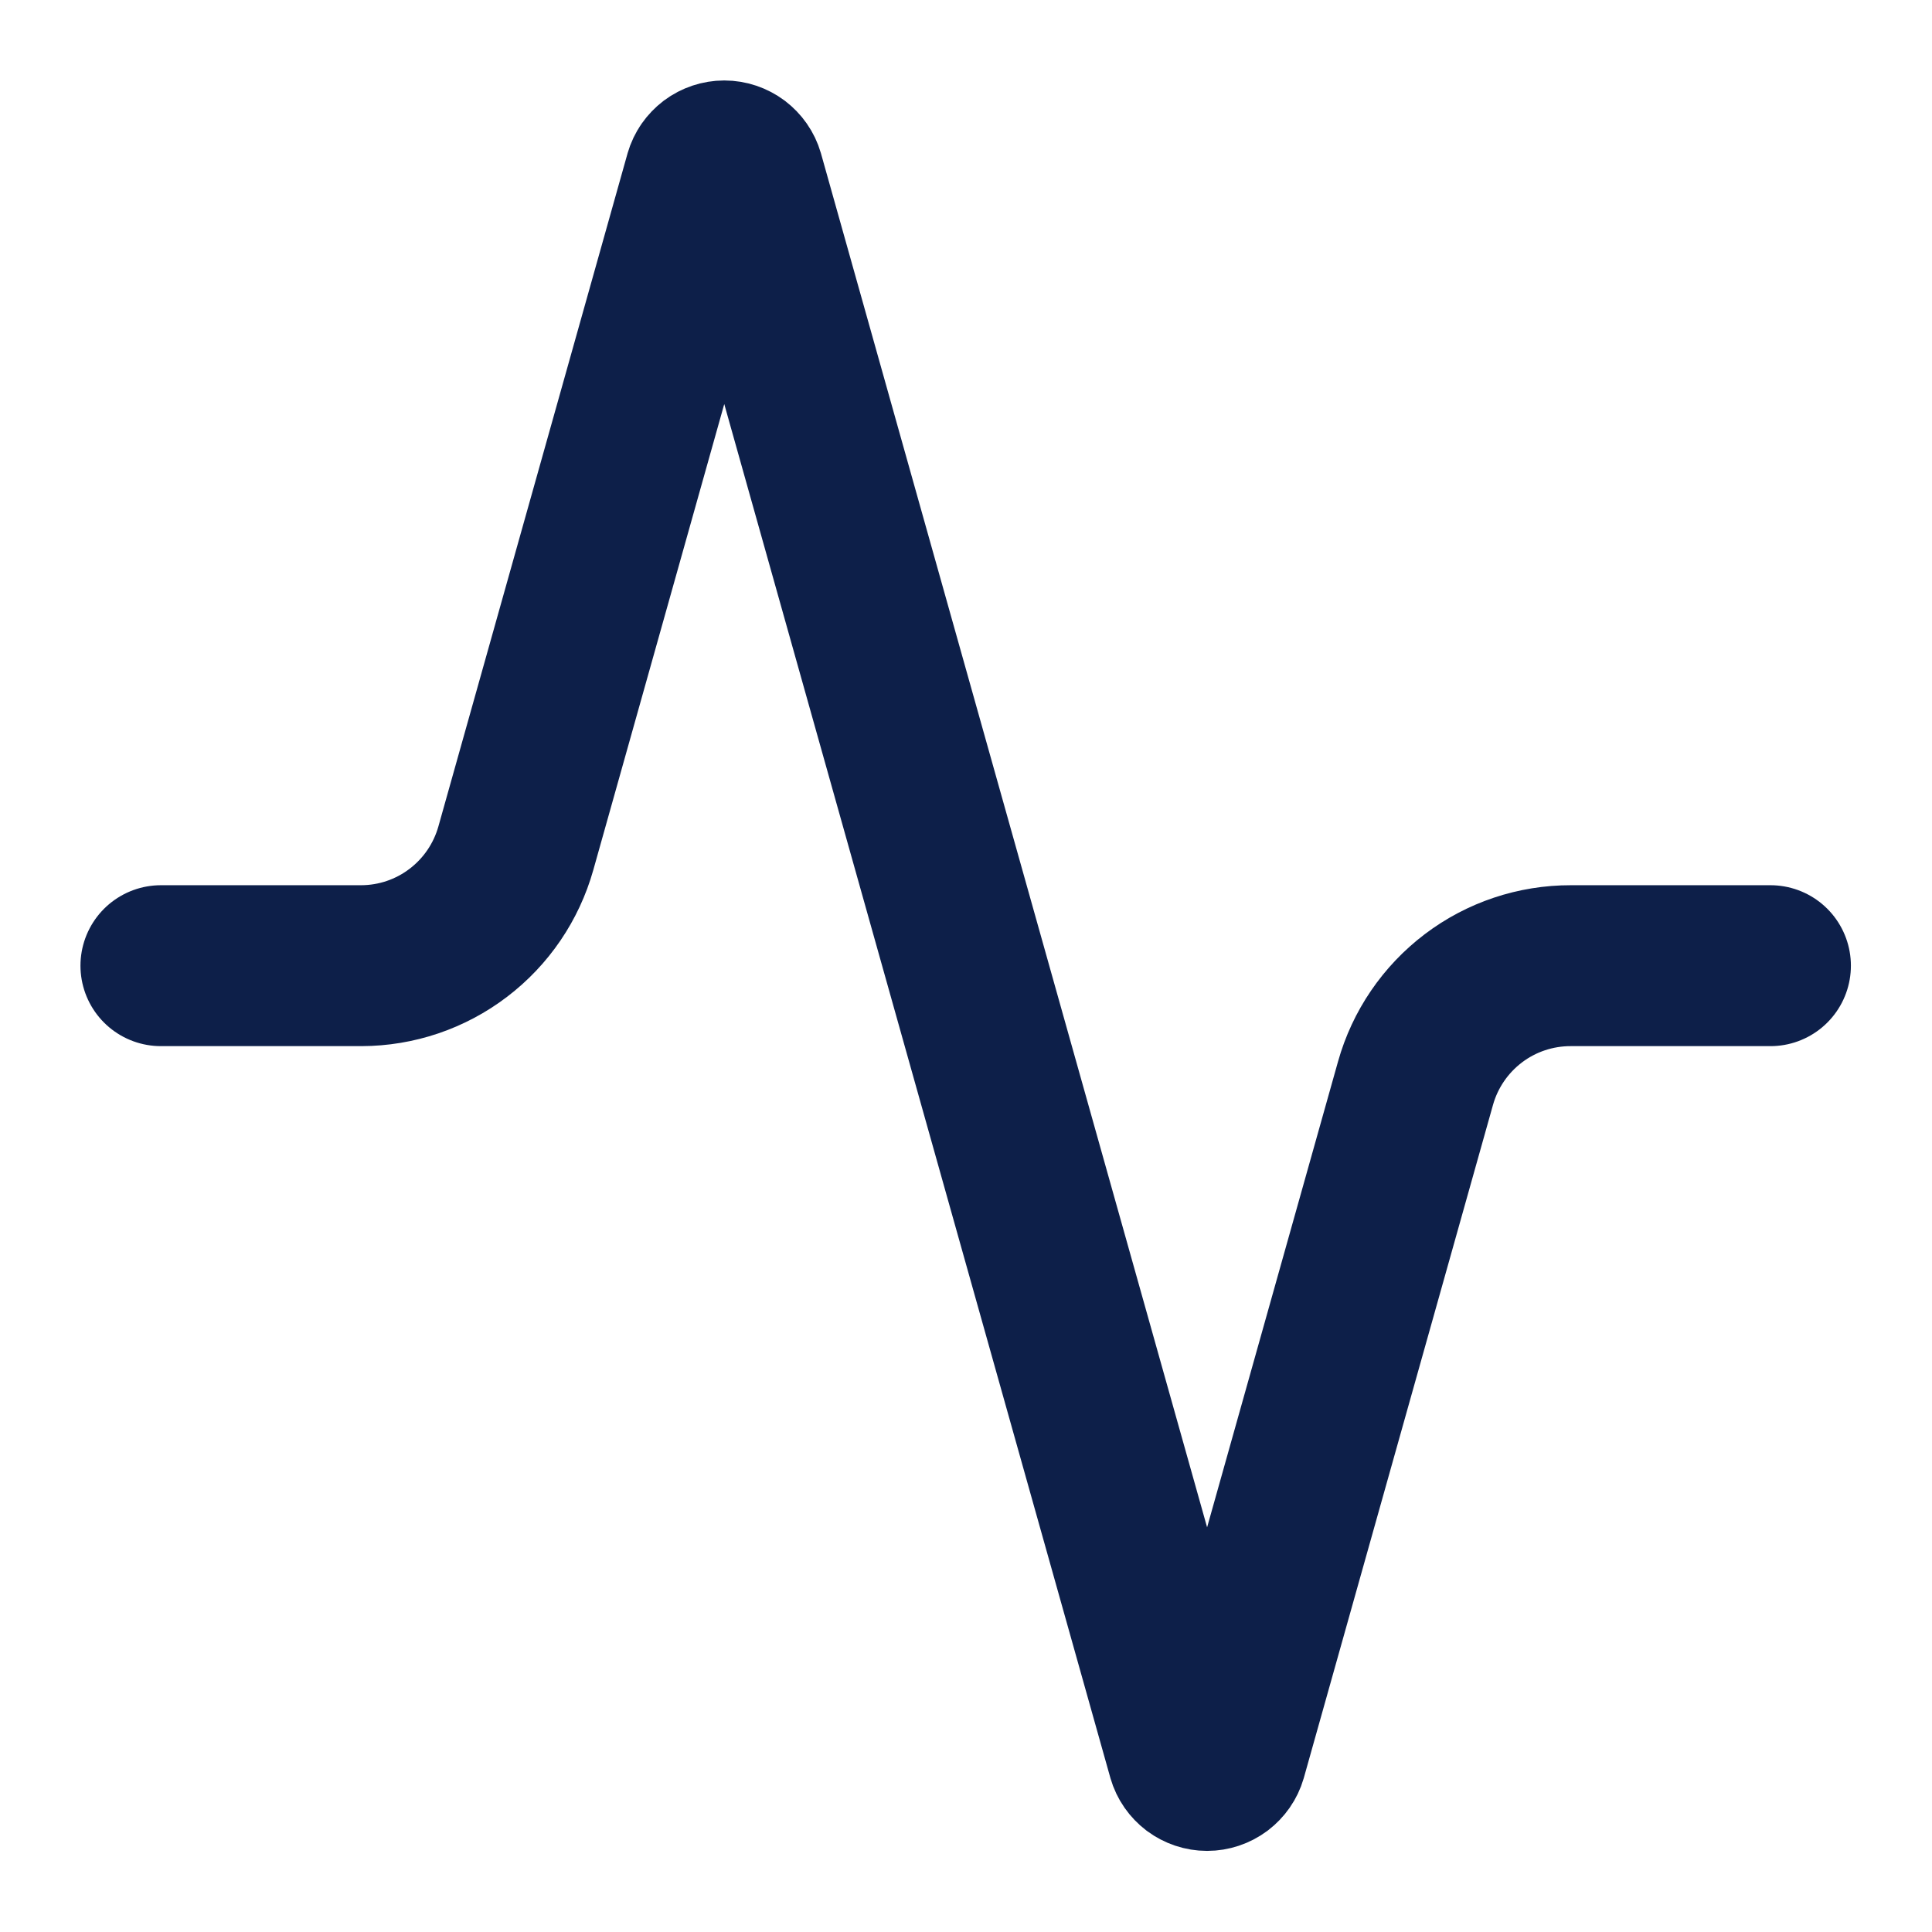
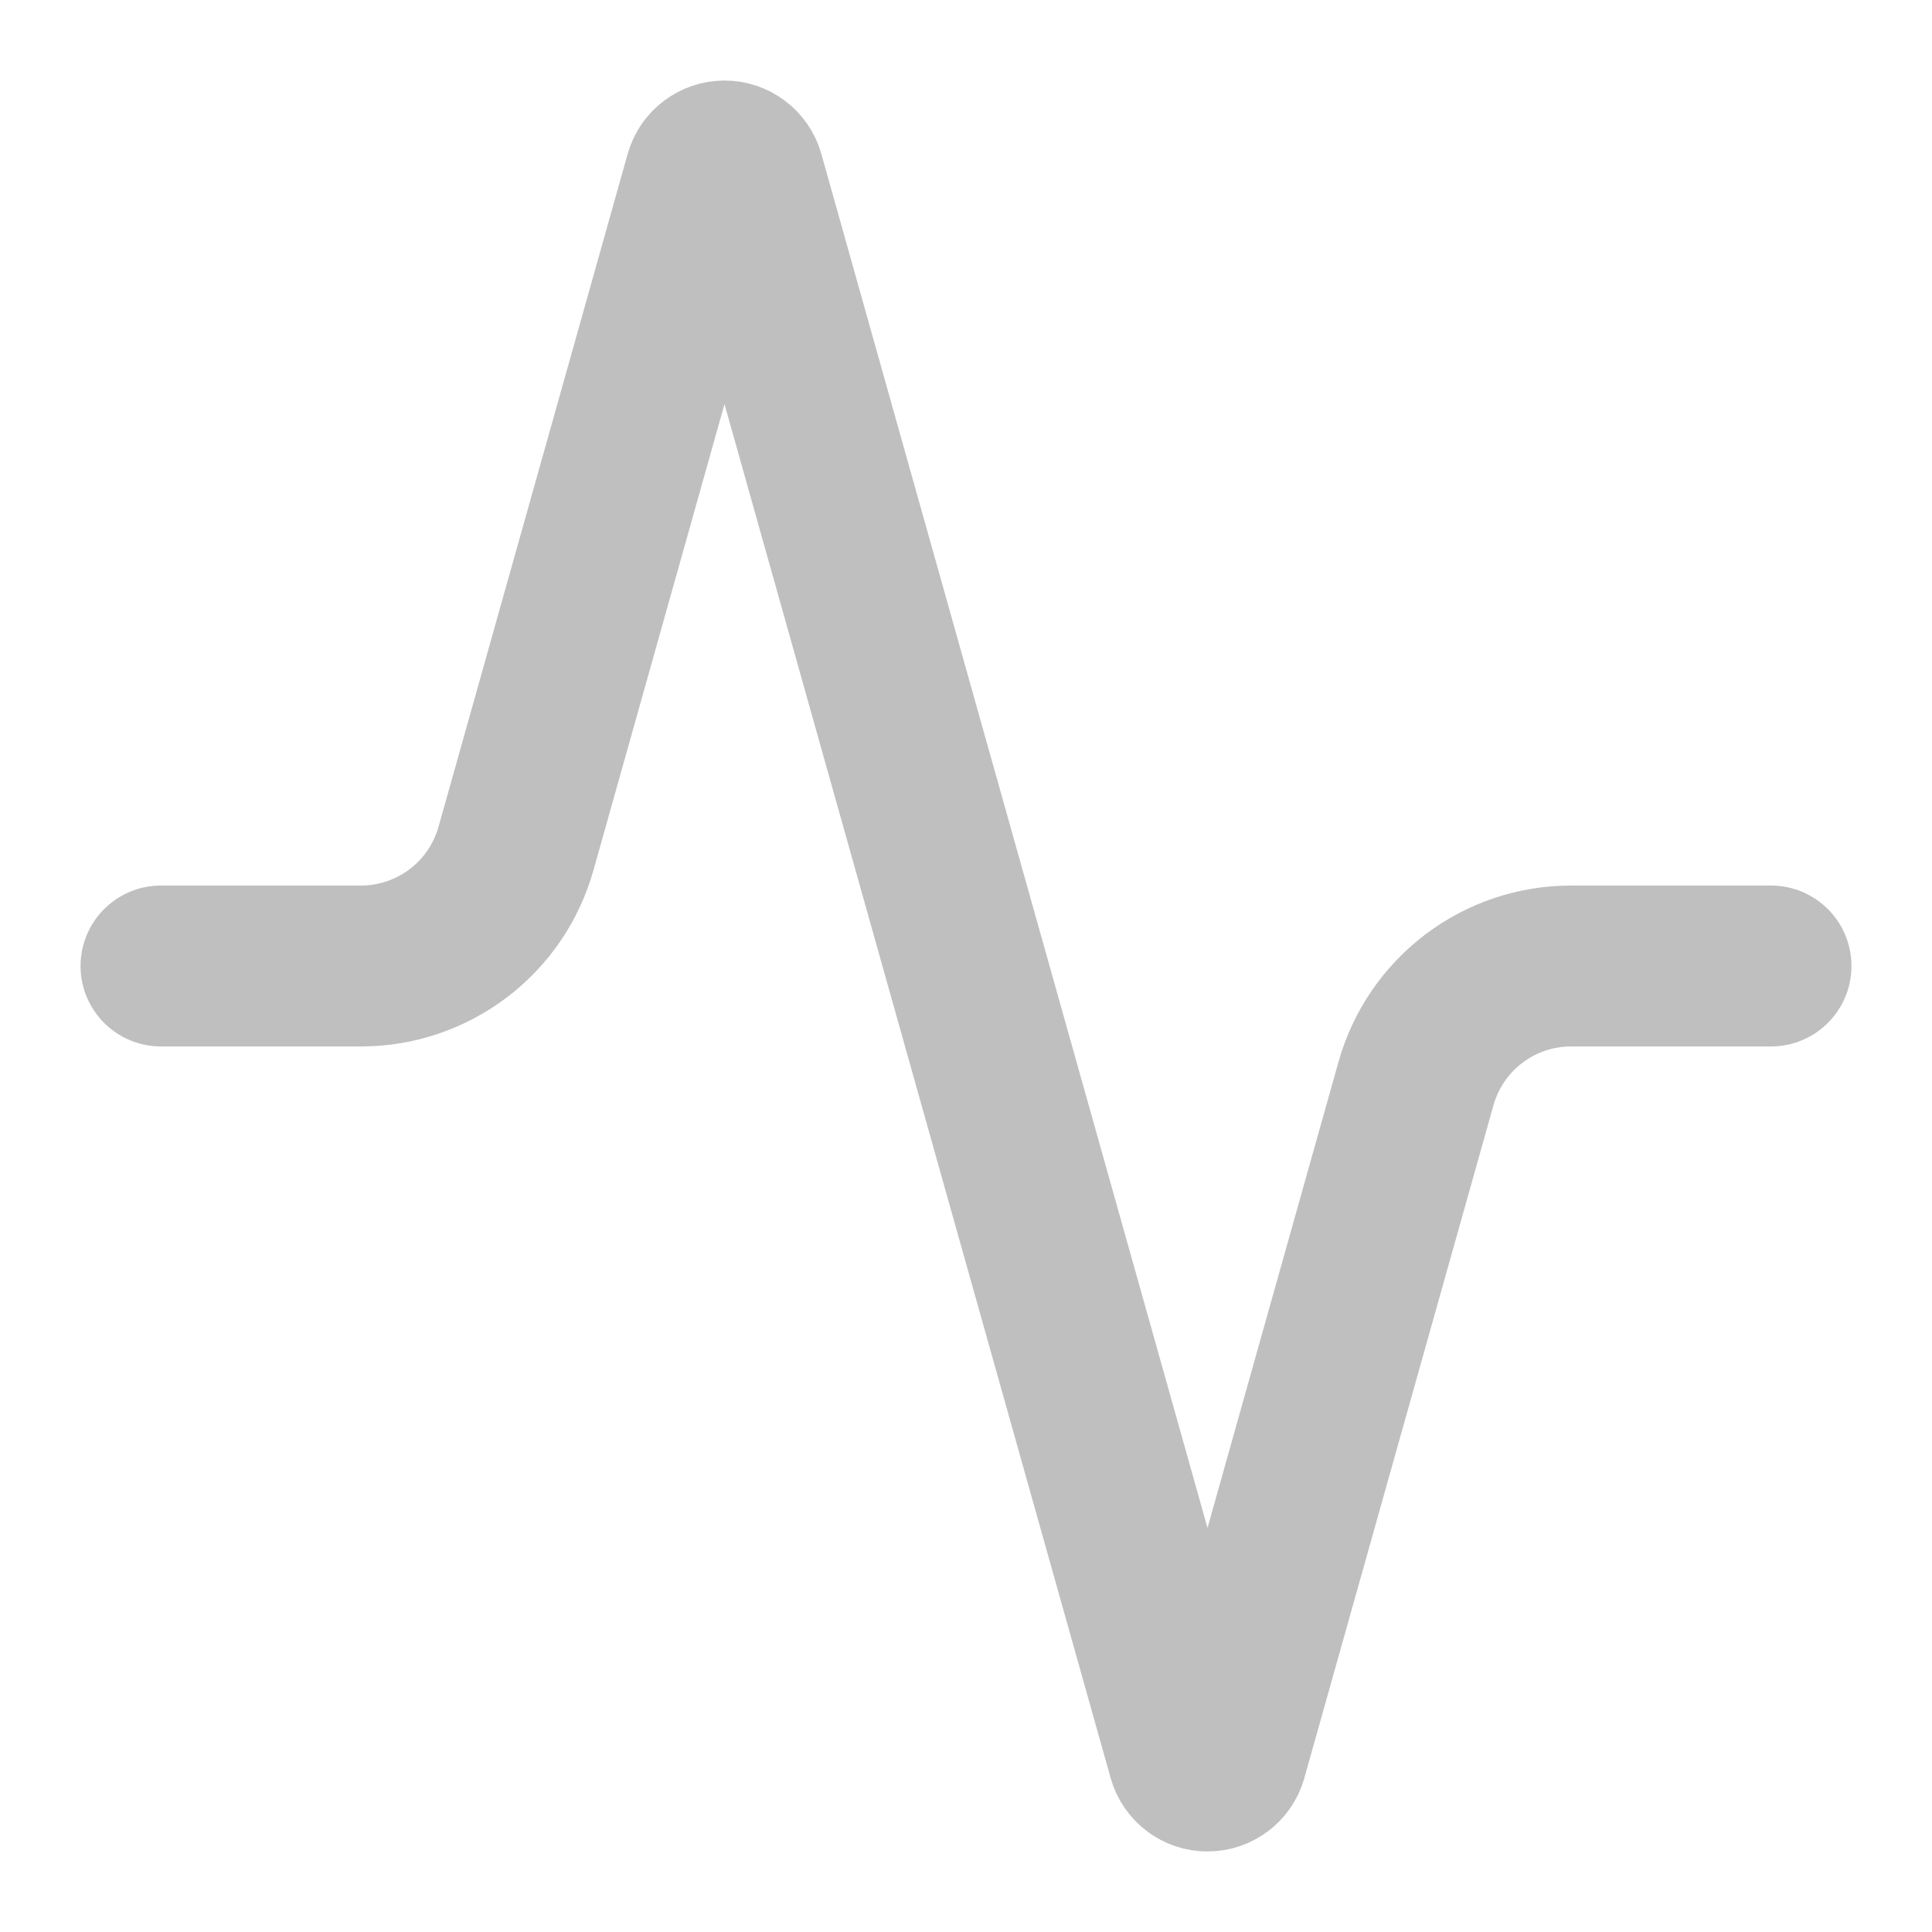
<svg xmlns="http://www.w3.org/2000/svg" width="24" height="24" viewBox="0 0 24 24" fill="none">
-   <path d="M21.993 11.996H19.514C19.077 11.995 18.651 12.137 18.303 12.401C17.955 12.665 17.702 13.035 17.584 13.456L15.235 21.813C15.22 21.865 15.188 21.91 15.145 21.943C15.102 21.975 15.049 21.993 14.995 21.993C14.941 21.993 14.888 21.975 14.845 21.943C14.802 21.91 14.77 21.865 14.755 21.813L9.237 2.179C9.222 2.127 9.19 2.082 9.147 2.049C9.104 2.017 9.051 1.999 8.997 1.999C8.943 1.999 8.89 2.017 8.847 2.049C8.804 2.082 8.772 2.127 8.757 2.179L6.408 10.537C6.29 10.956 6.039 11.325 5.693 11.588C5.347 11.852 4.924 11.995 4.488 11.996H1.999" stroke="#0D1F49" stroke-width="1.999" stroke-linecap="round" stroke-linejoin="round" />
+   <path d="M22 12H19.52C19.083 11.999 18.658 12.141 18.309 12.405C17.961 12.669 17.708 13.039 17.59 13.46L15.24 21.82C15.225 21.872 15.193 21.918 15.15 21.95C15.107 21.983 15.054 22 15 22C14.946 22 14.893 21.983 14.85 21.95C14.807 21.918 14.775 21.872 14.76 21.82L9.24 2.18C9.225 2.128 9.193 2.082 9.15 2.05C9.107 2.018 9.054 2 9 2C8.946 2 8.893 2.018 8.85 2.05C8.807 2.082 8.775 2.128 8.76 2.18L6.41 10.54C6.292 10.959 6.041 11.329 5.695 11.592C5.348 11.855 4.925 11.999 4.49 12H2" stroke="#BFBFBF" stroke-width="1.999" stroke-linecap="round" stroke-linejoin="round" />
</svg>
